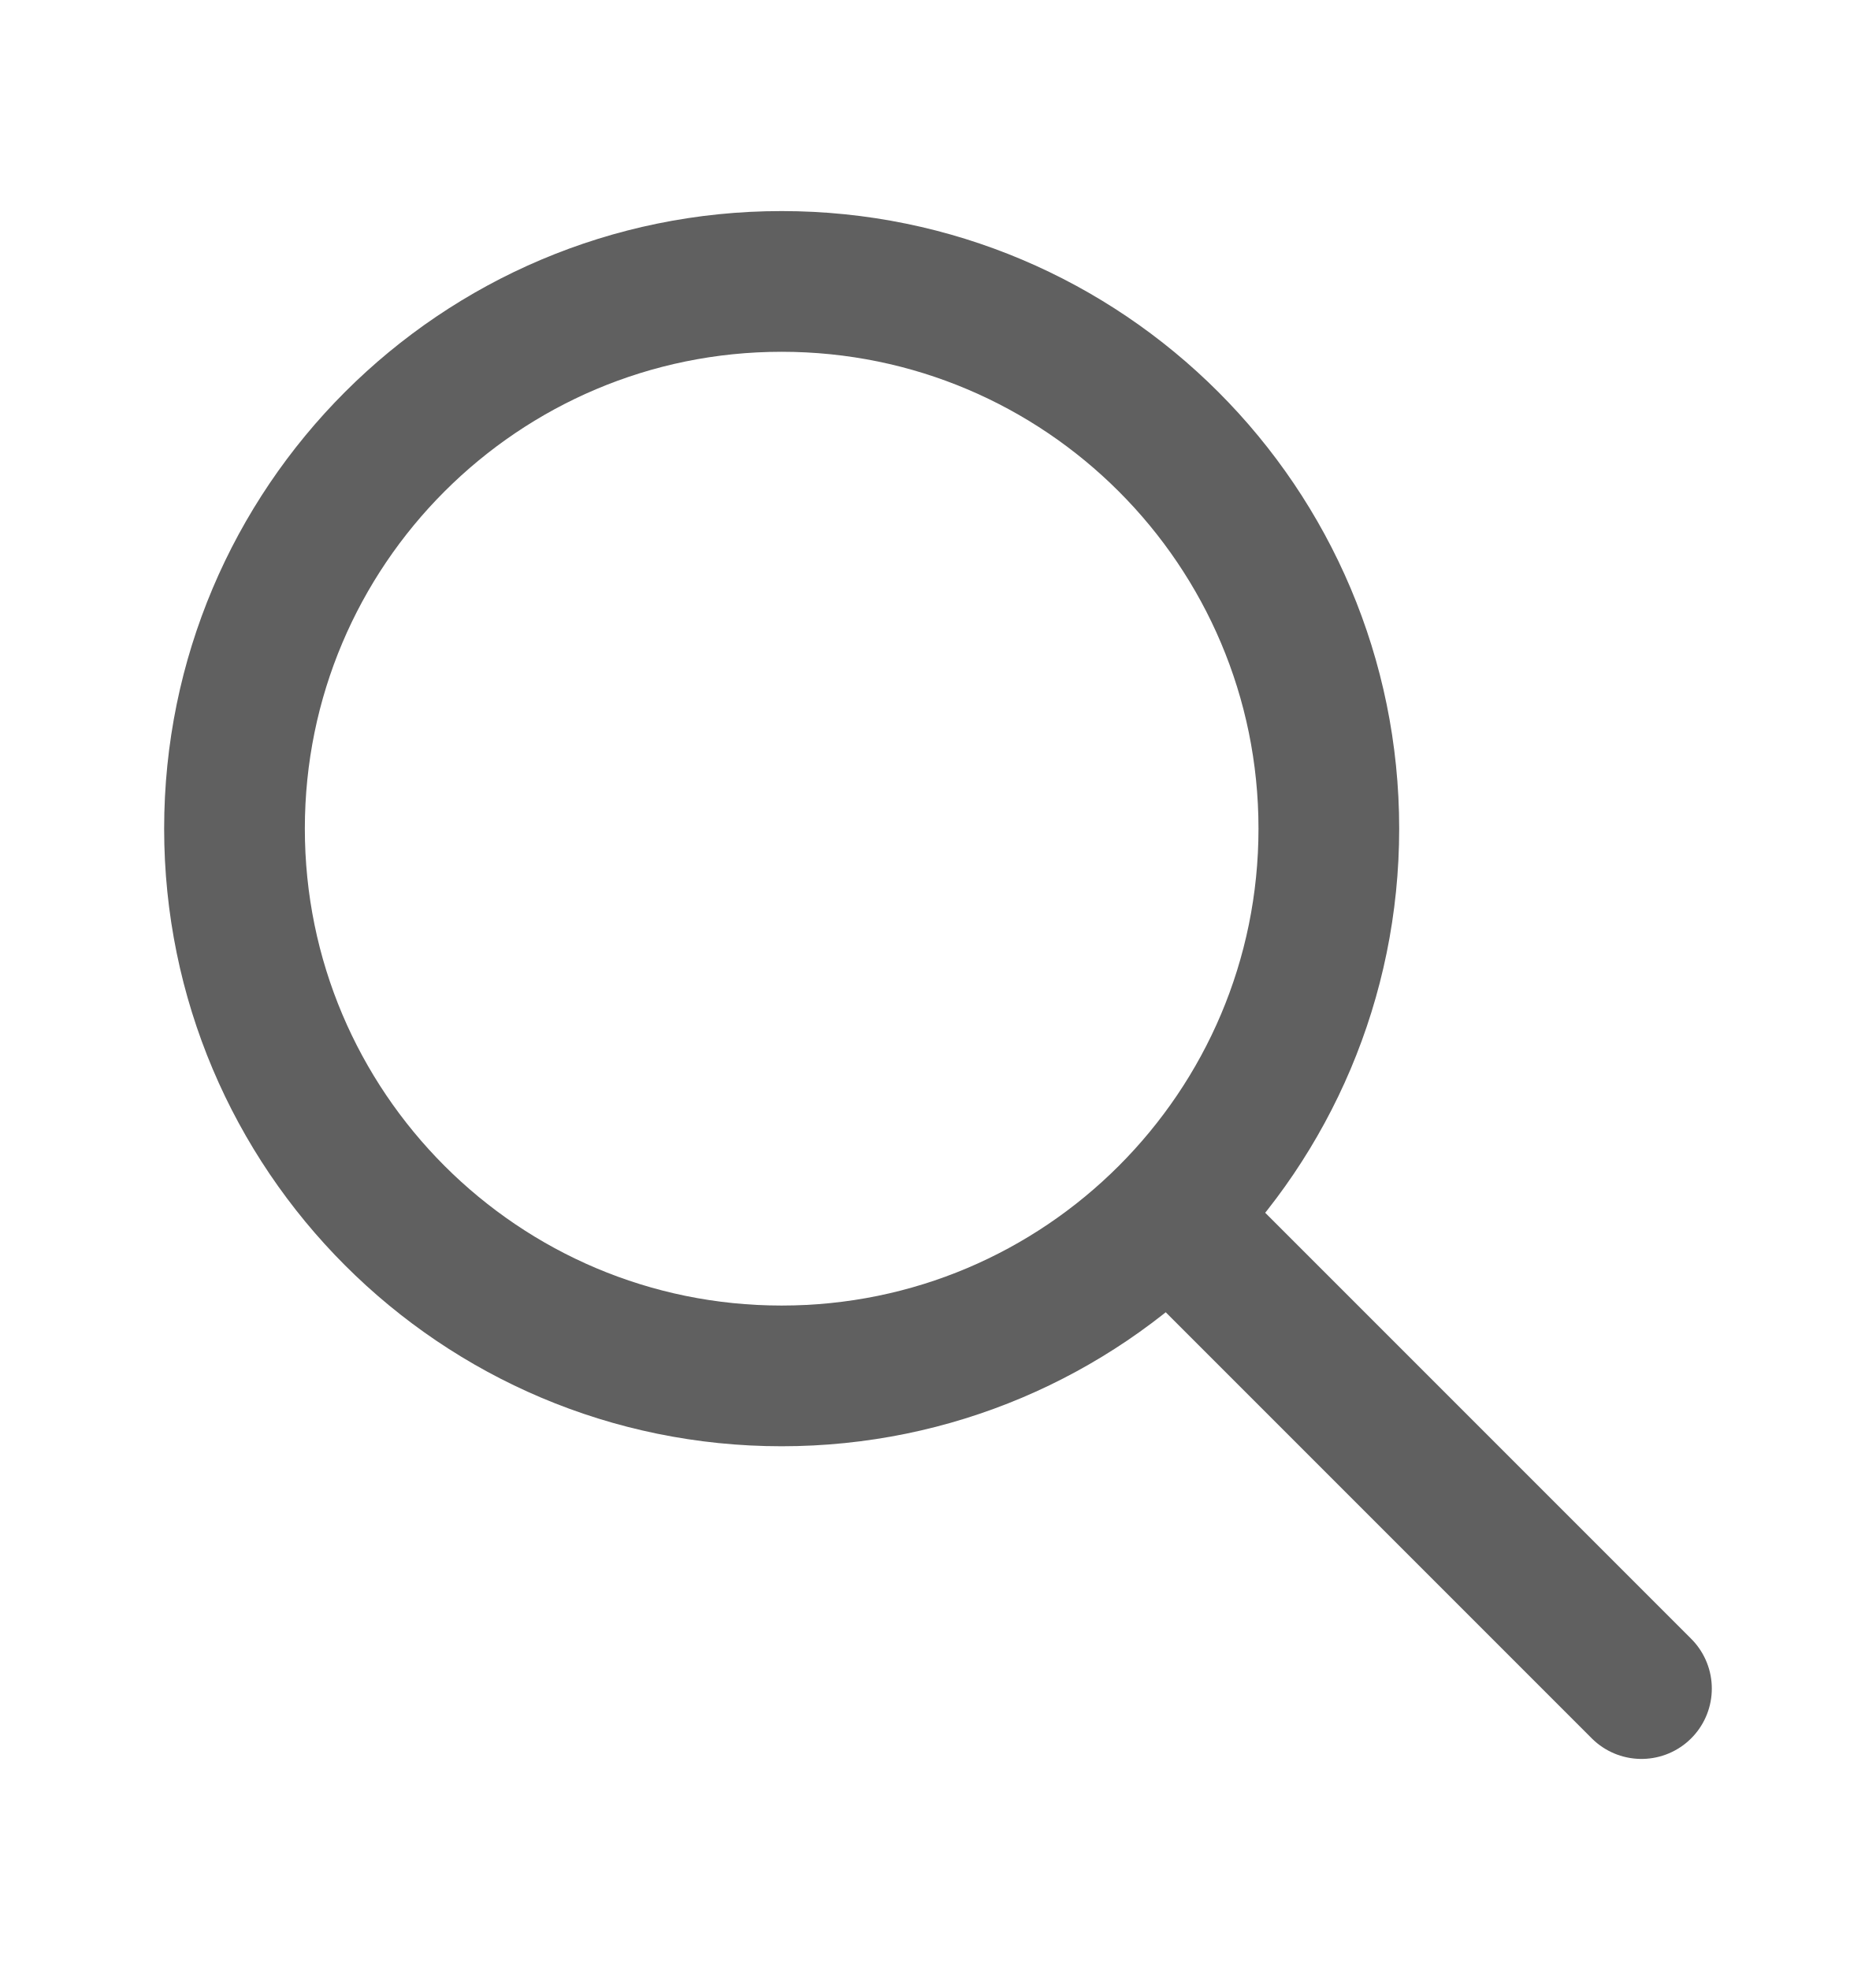
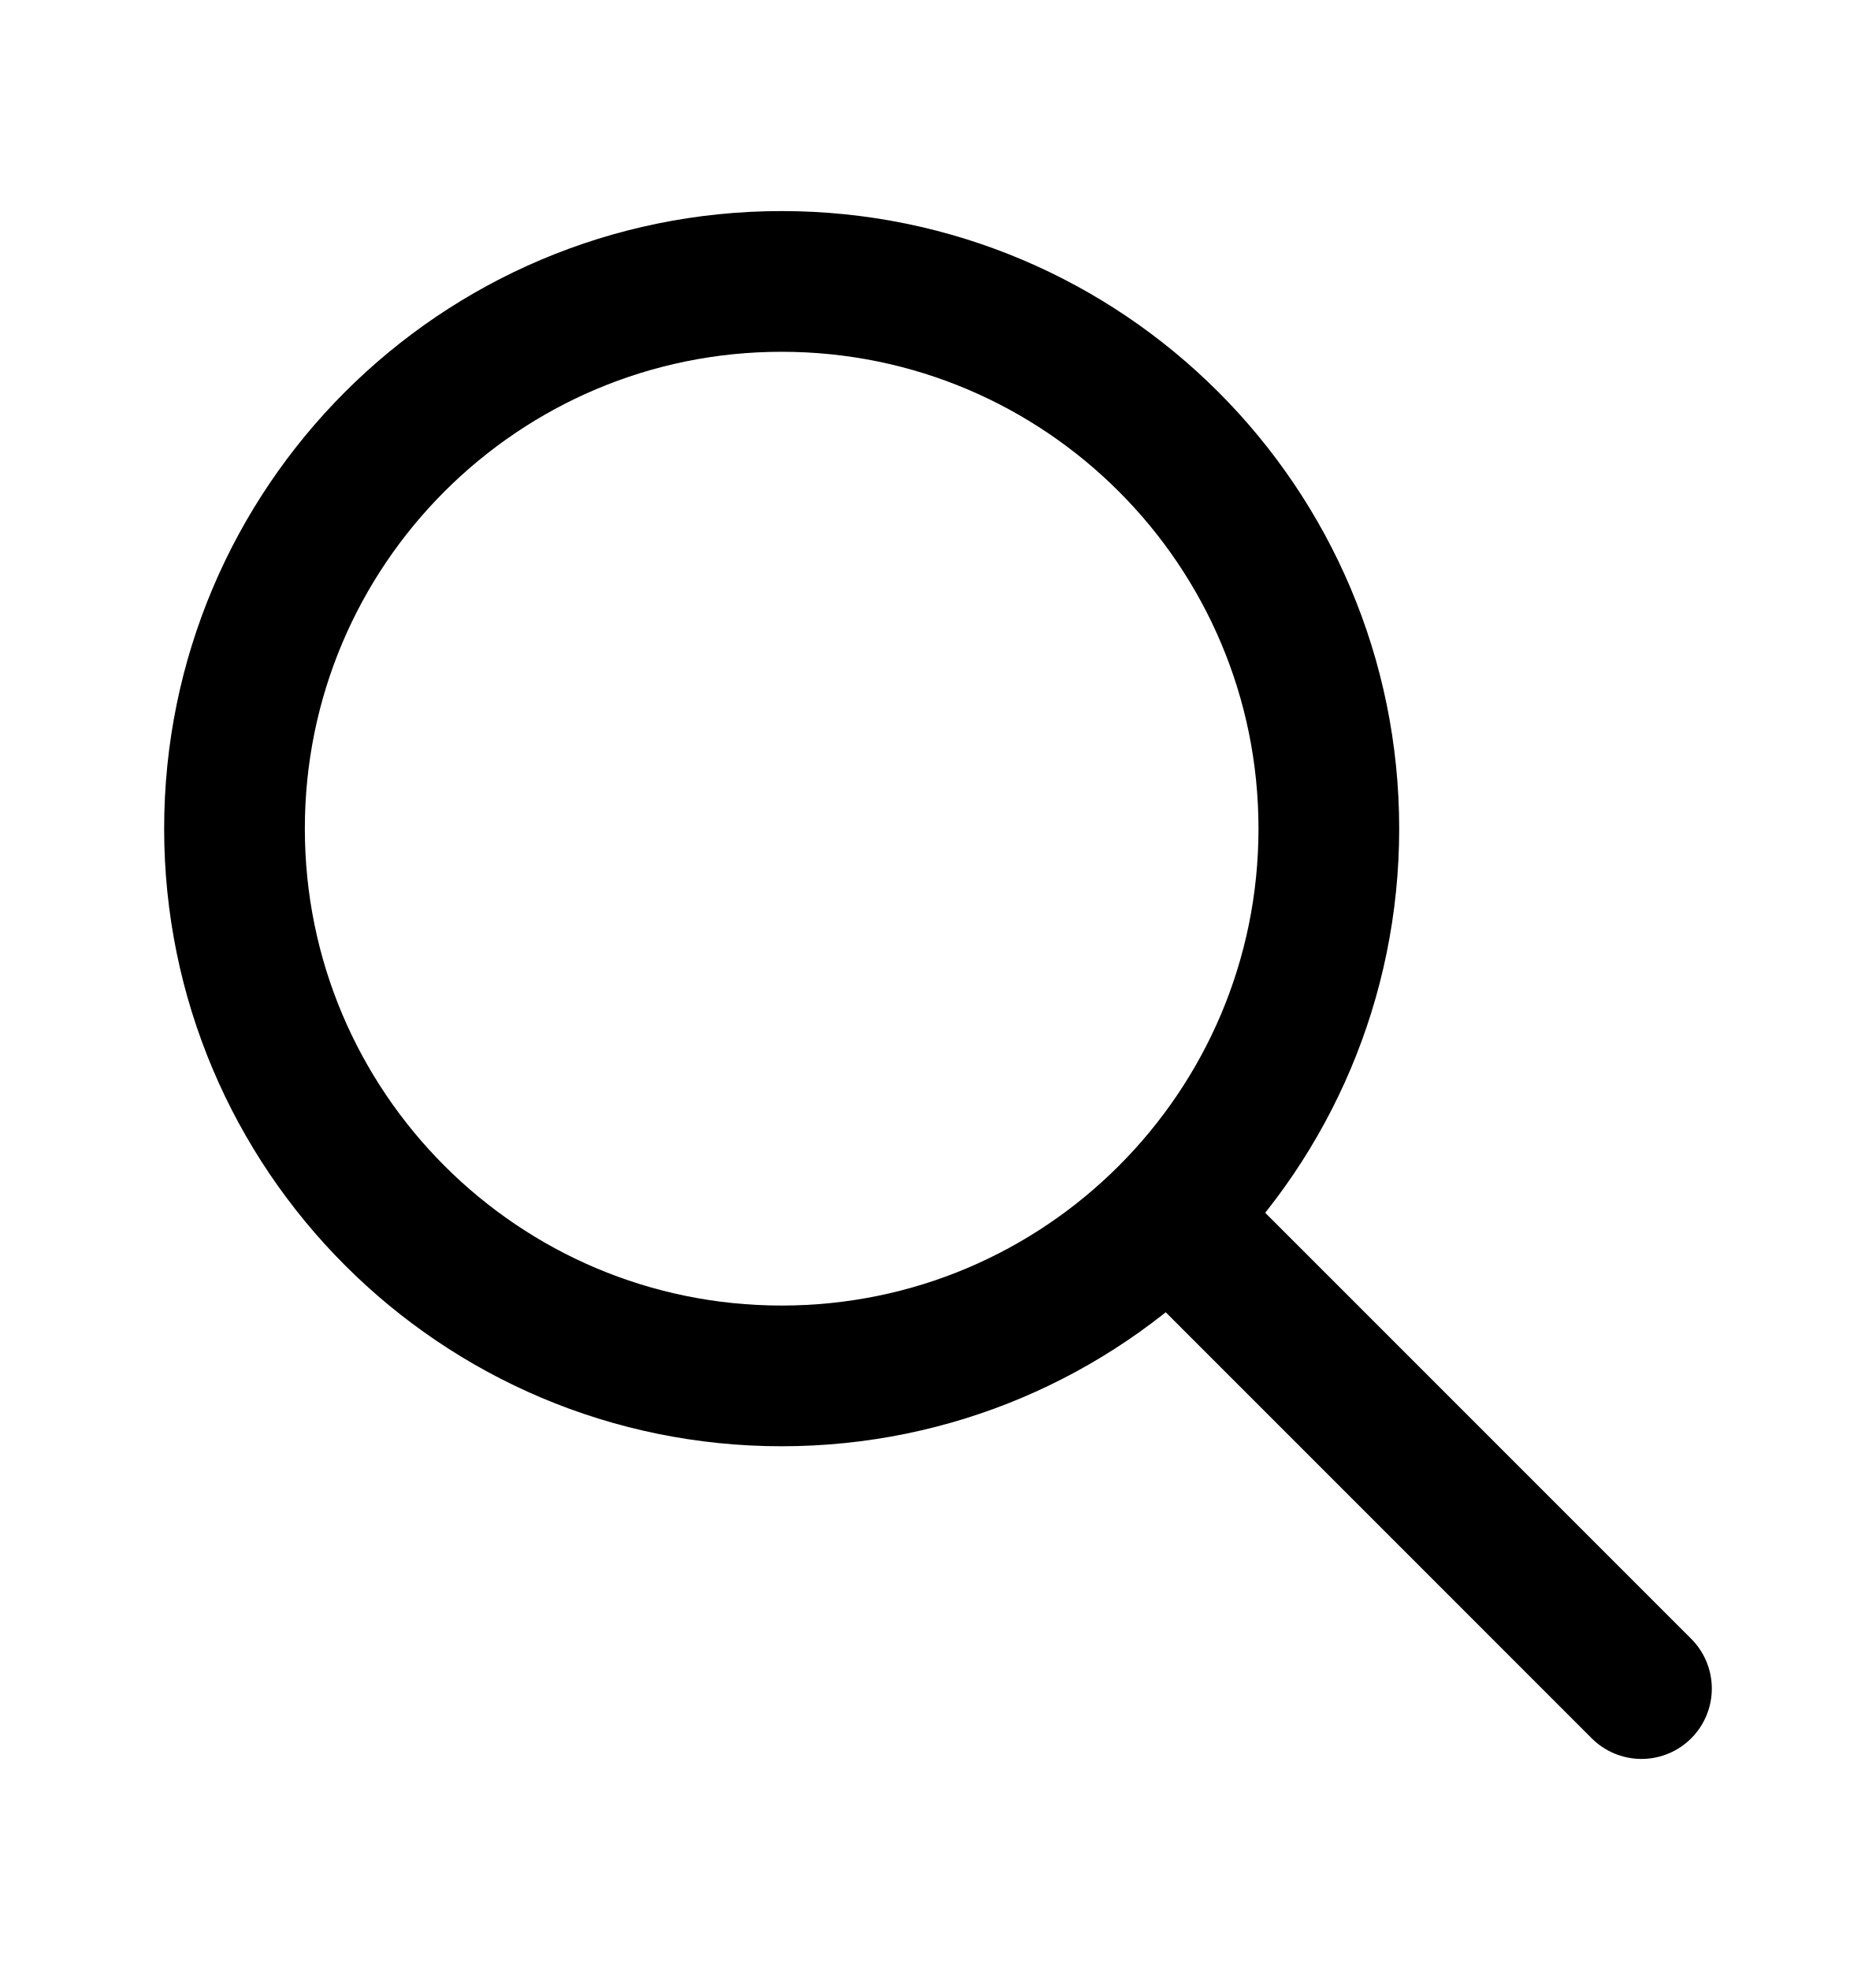
<svg xmlns="http://www.w3.org/2000/svg" width="20" height="21" viewBox="0 0 20 21" fill="none">
-   <path d="M8.333 14.667C11.555 14.667 14.167 12.055 14.167 8.833C14.167 5.612 11.555 3 8.333 3C5.112 3 2.5 5.612 2.5 8.833C2.5 12.055 5.112 14.667 8.333 14.667Z" stroke="#606060" stroke-width="1.5" stroke-linecap="round" stroke-linejoin="round" />
-   <path d="M12.5 13L17.5 18" stroke="#606060" stroke-width="1.5" stroke-linecap="round" stroke-linejoin="round" />
+   <path d="M8.333 14.667C11.555 14.667 14.167 12.055 14.167 8.833C14.167 5.612 11.555 3 8.333 3C5.112 3 2.5 5.612 2.5 8.833C2.5 12.055 5.112 14.667 8.333 14.667Z" stroke="currentColor" stroke-width="1.5" stroke-linecap="round" stroke-linejoin="round" />
+   <path d="M12.5 13L17.5 18" stroke="currentColor" stroke-width="1.5" stroke-linecap="round" stroke-linejoin="round" />
</svg>
